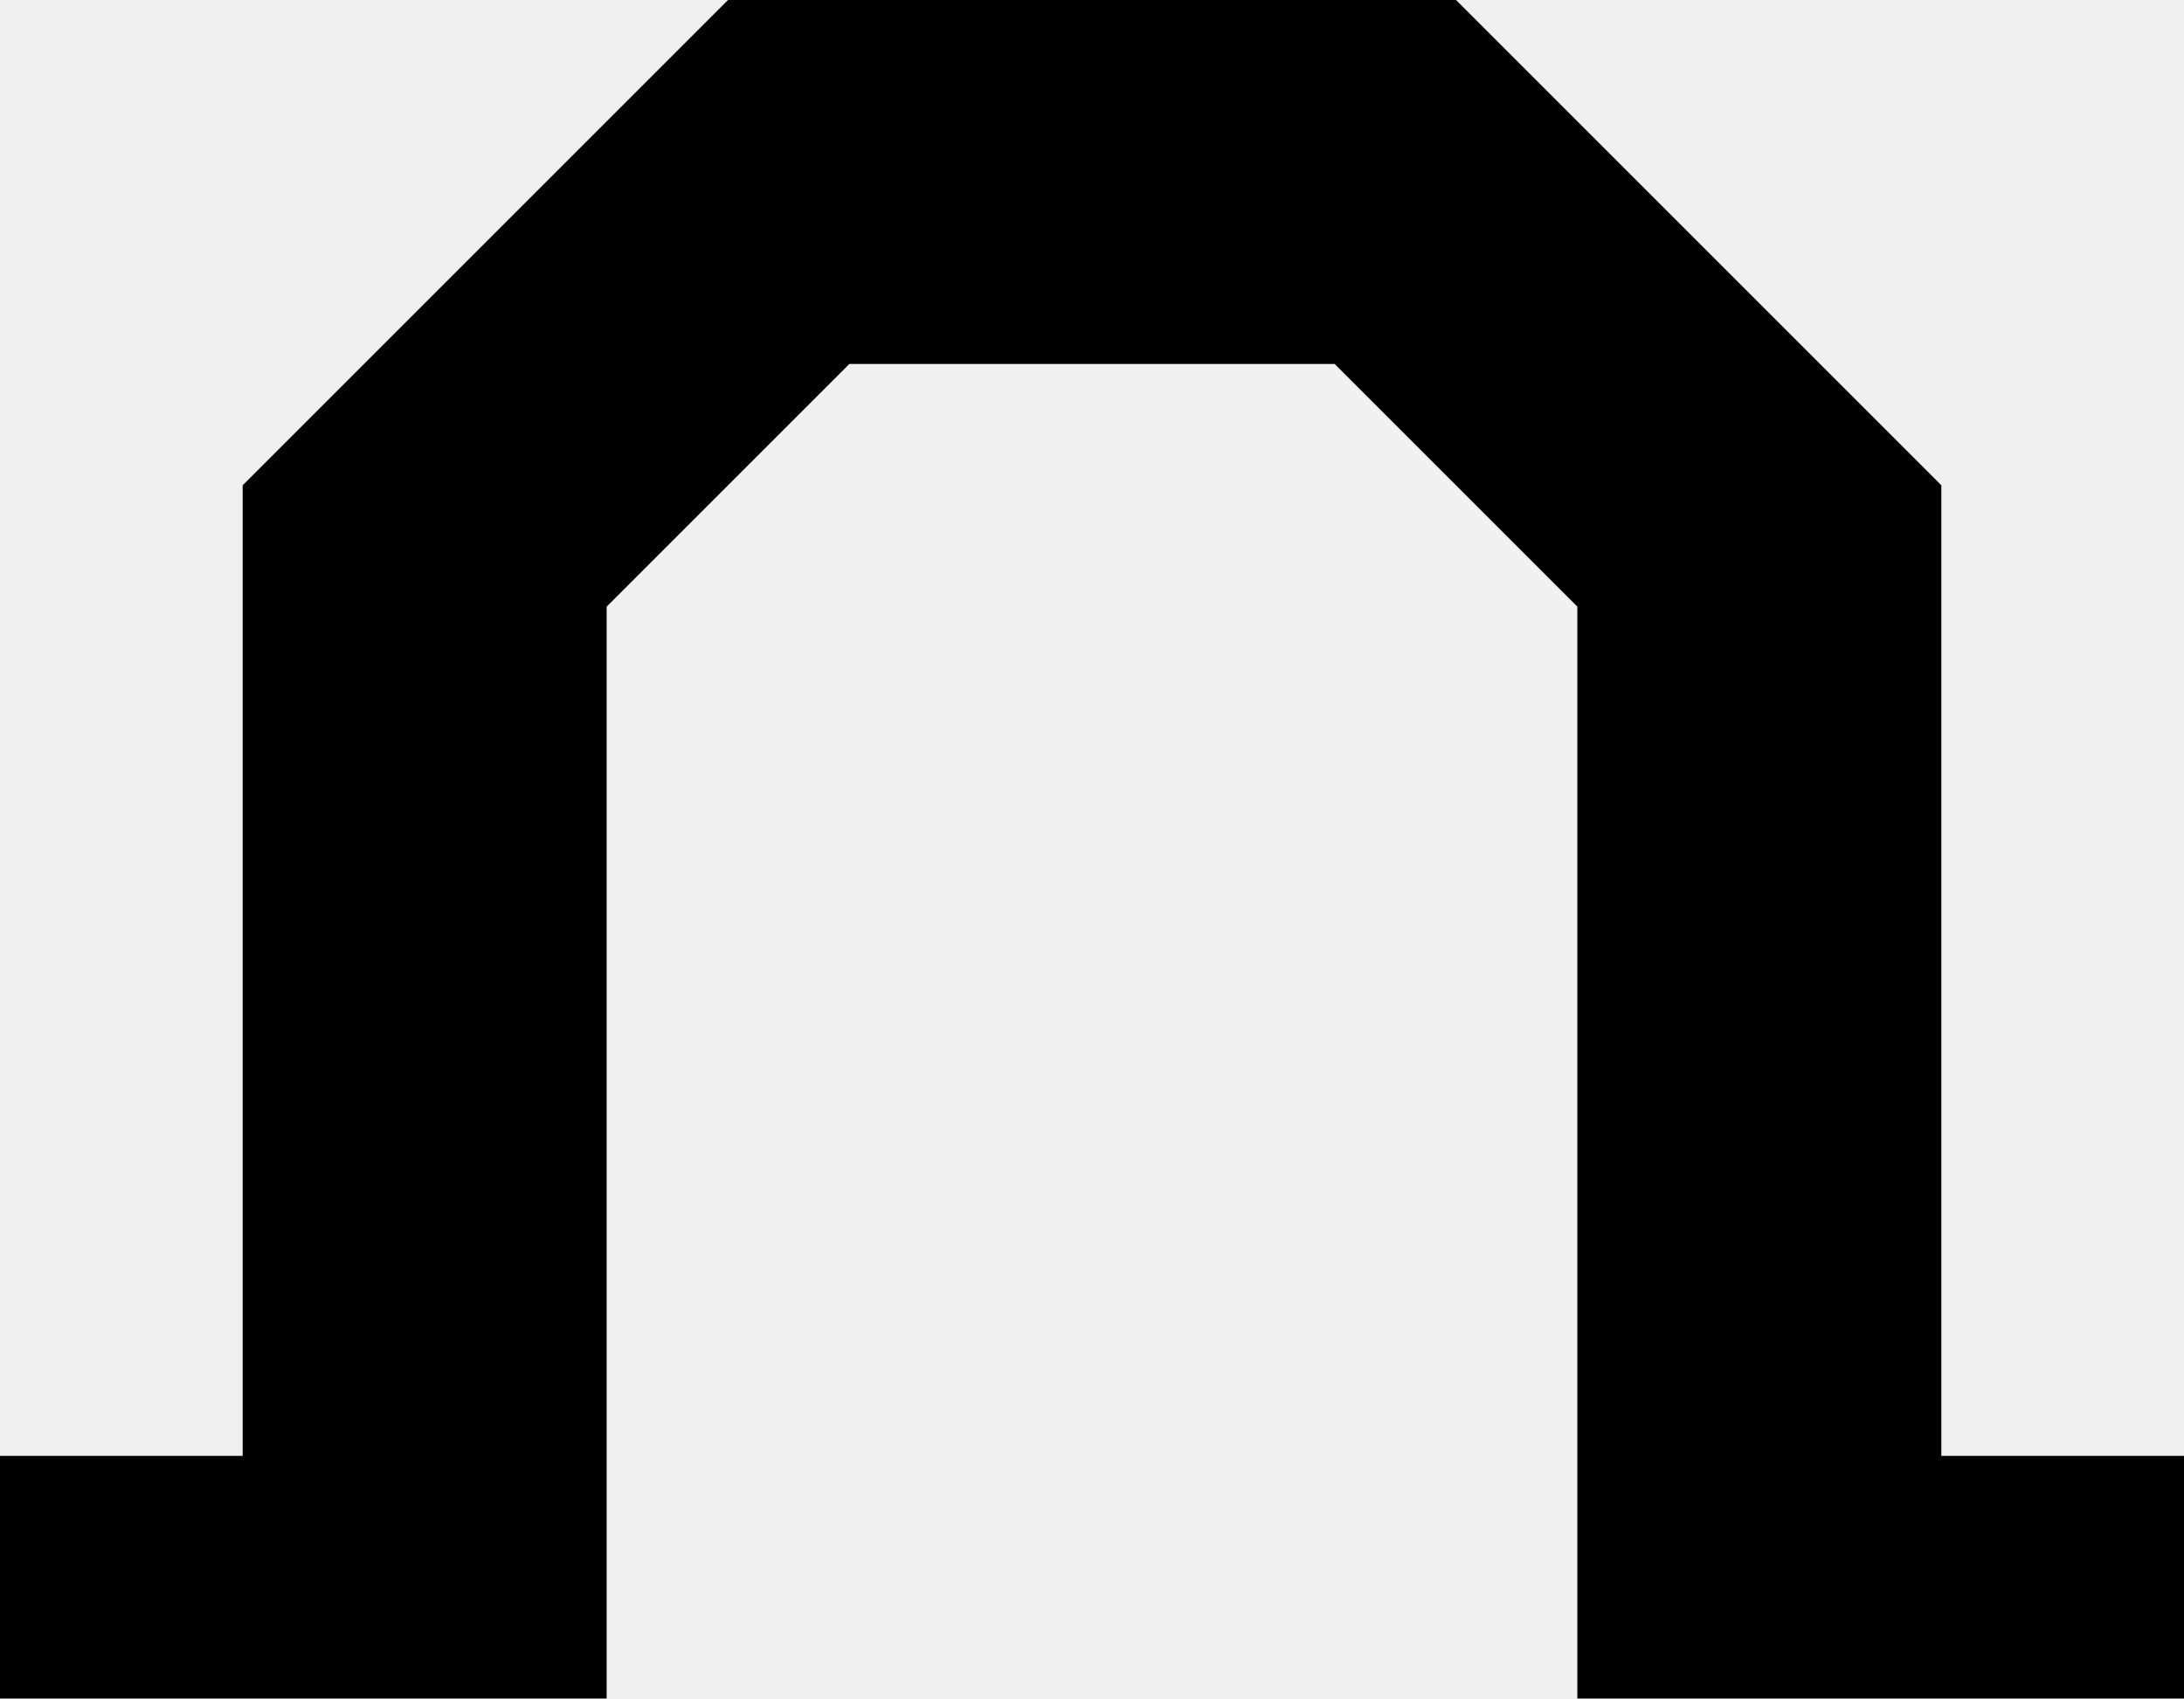
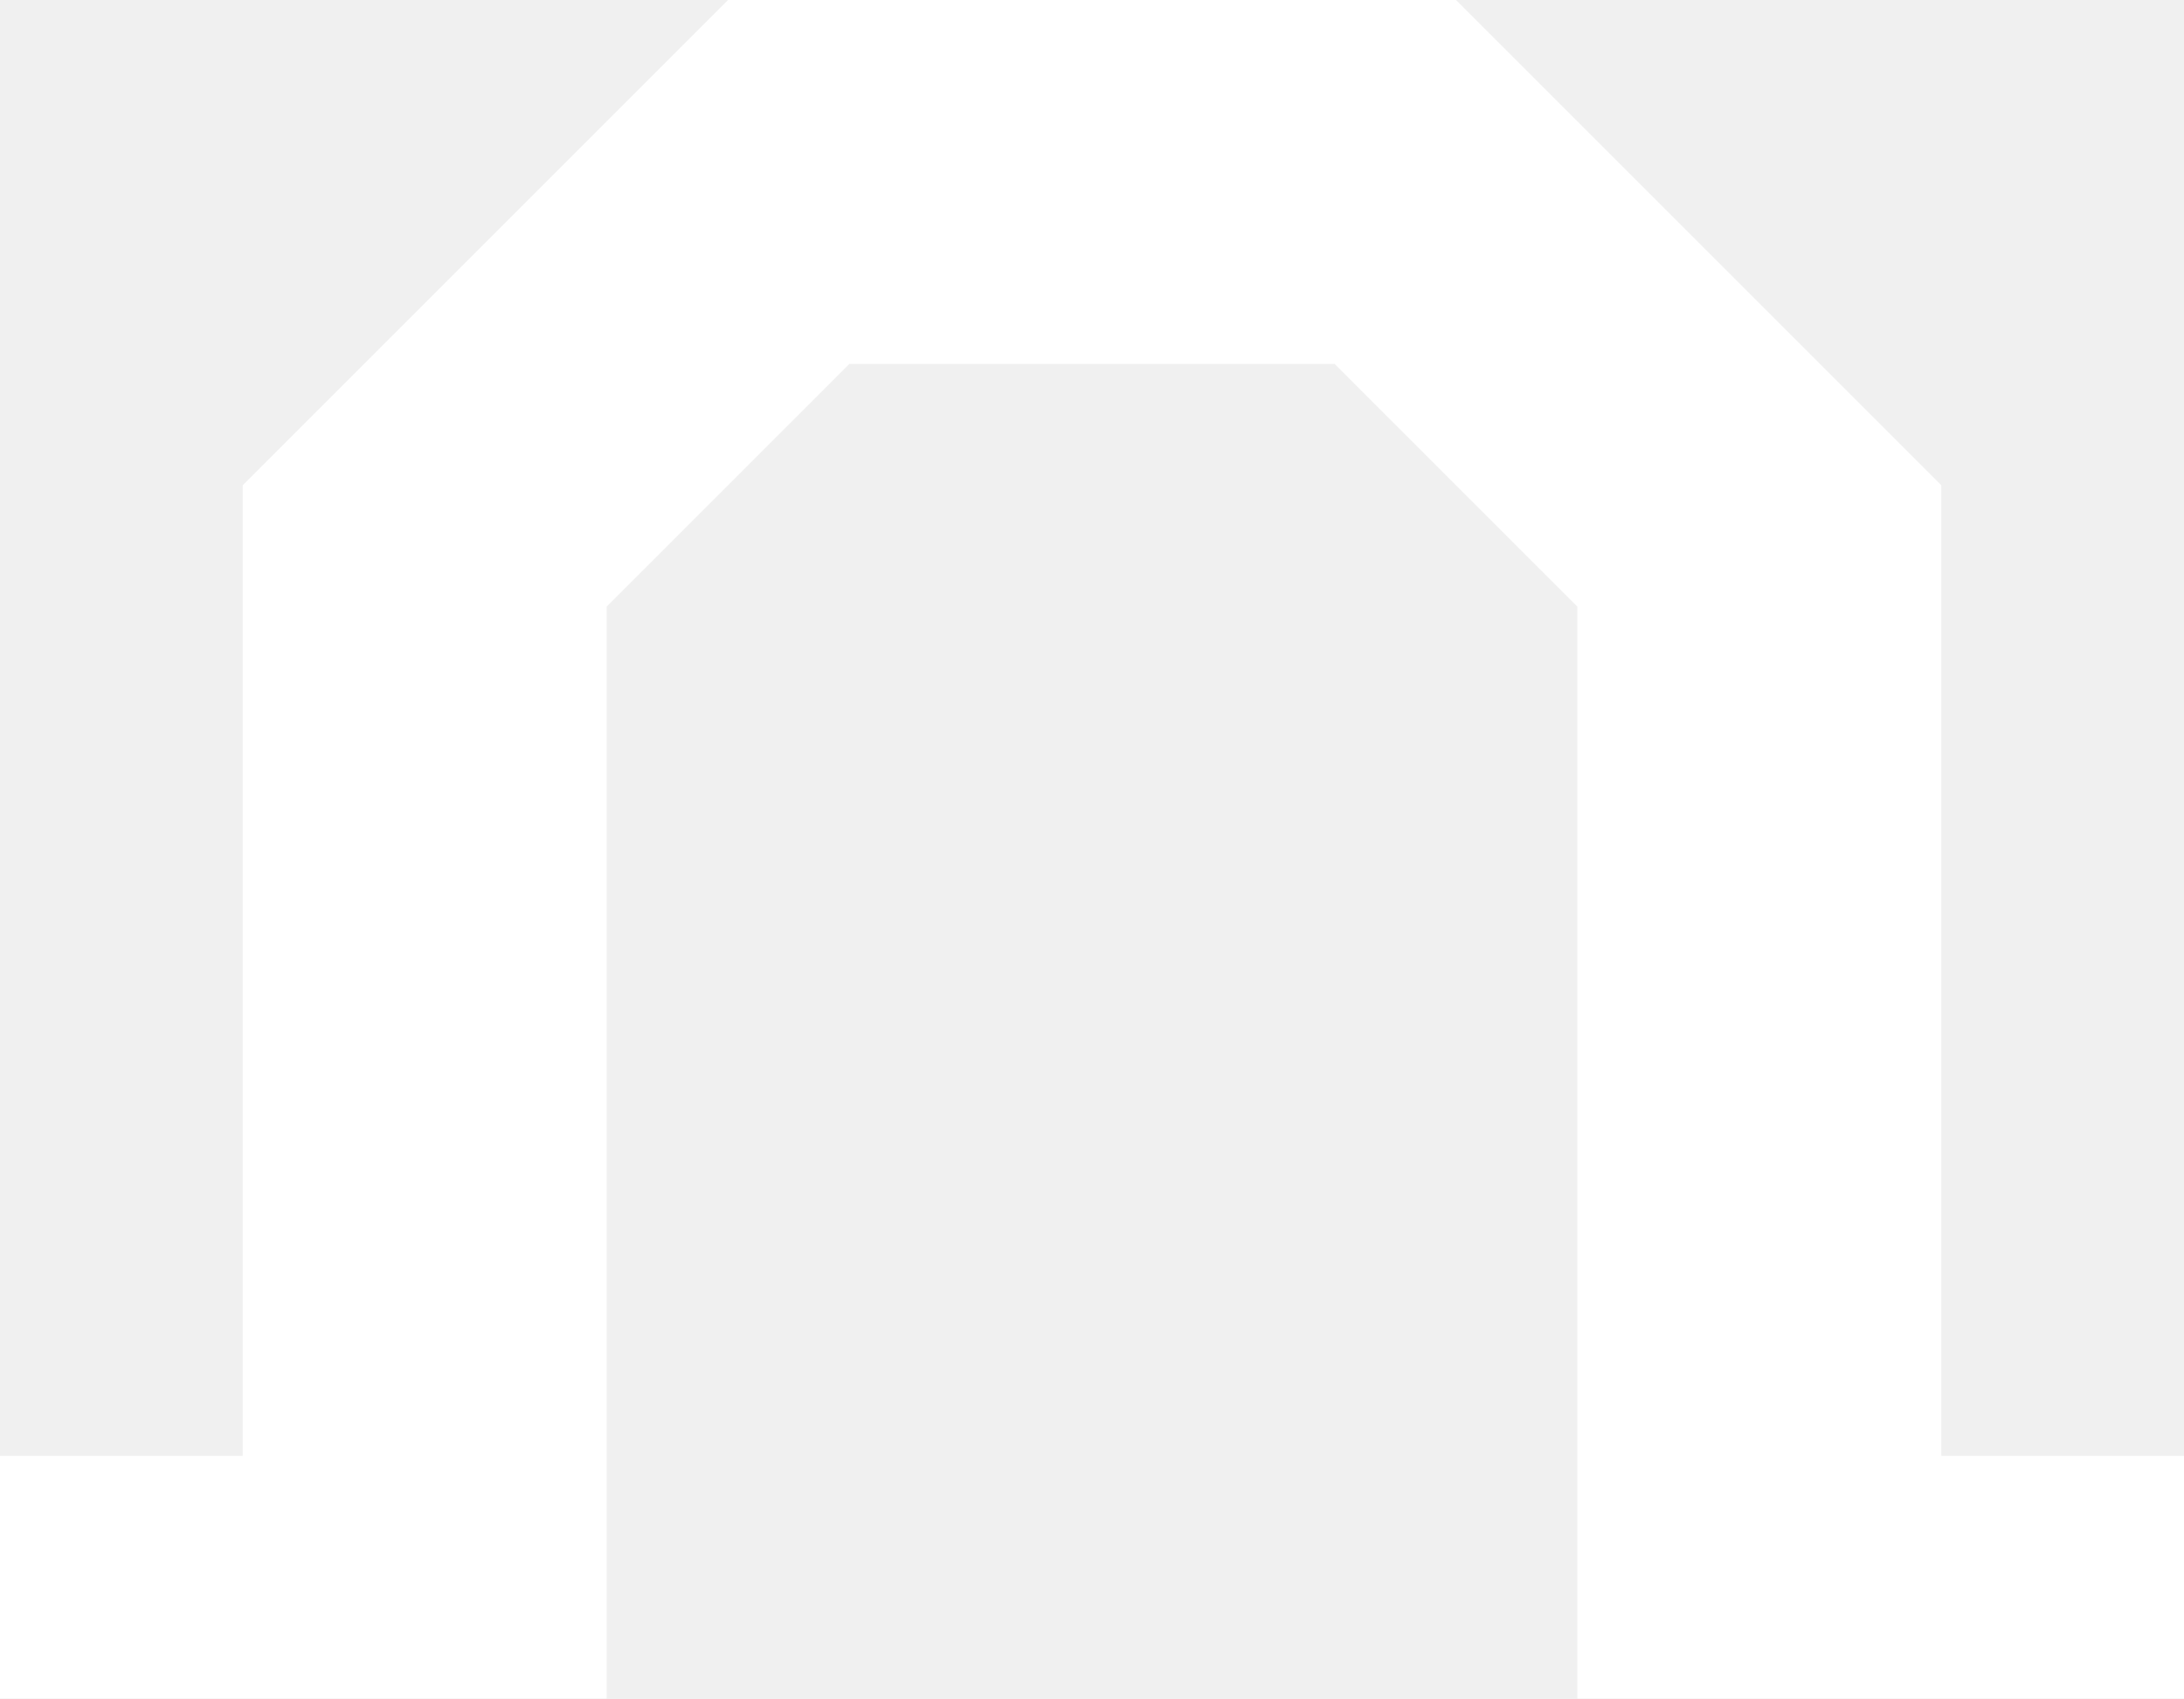
<svg xmlns="http://www.w3.org/2000/svg" viewBox="0 0 18 14" width="180px" height="140px">
-   <path fill="#ffffff" d="m 18,12 -2,0 0,-8 -4,-4 -6,0 -4,4 0,8 -2,0 0,2 0,0 5,0 0,-9 2,-2 4,0 2,2 0,9 5,0 0,-2 z" style="fill:black" />
+   <path fill="#ffffff" d="m 18,12 -2,0 0,-8 -4,-4 -6,0 -4,4 0,8 -2,0 0,2 0,0 5,0 0,-9 2,-2 4,0 2,2 0,9 5,0 0,-2 z" />
</svg>
